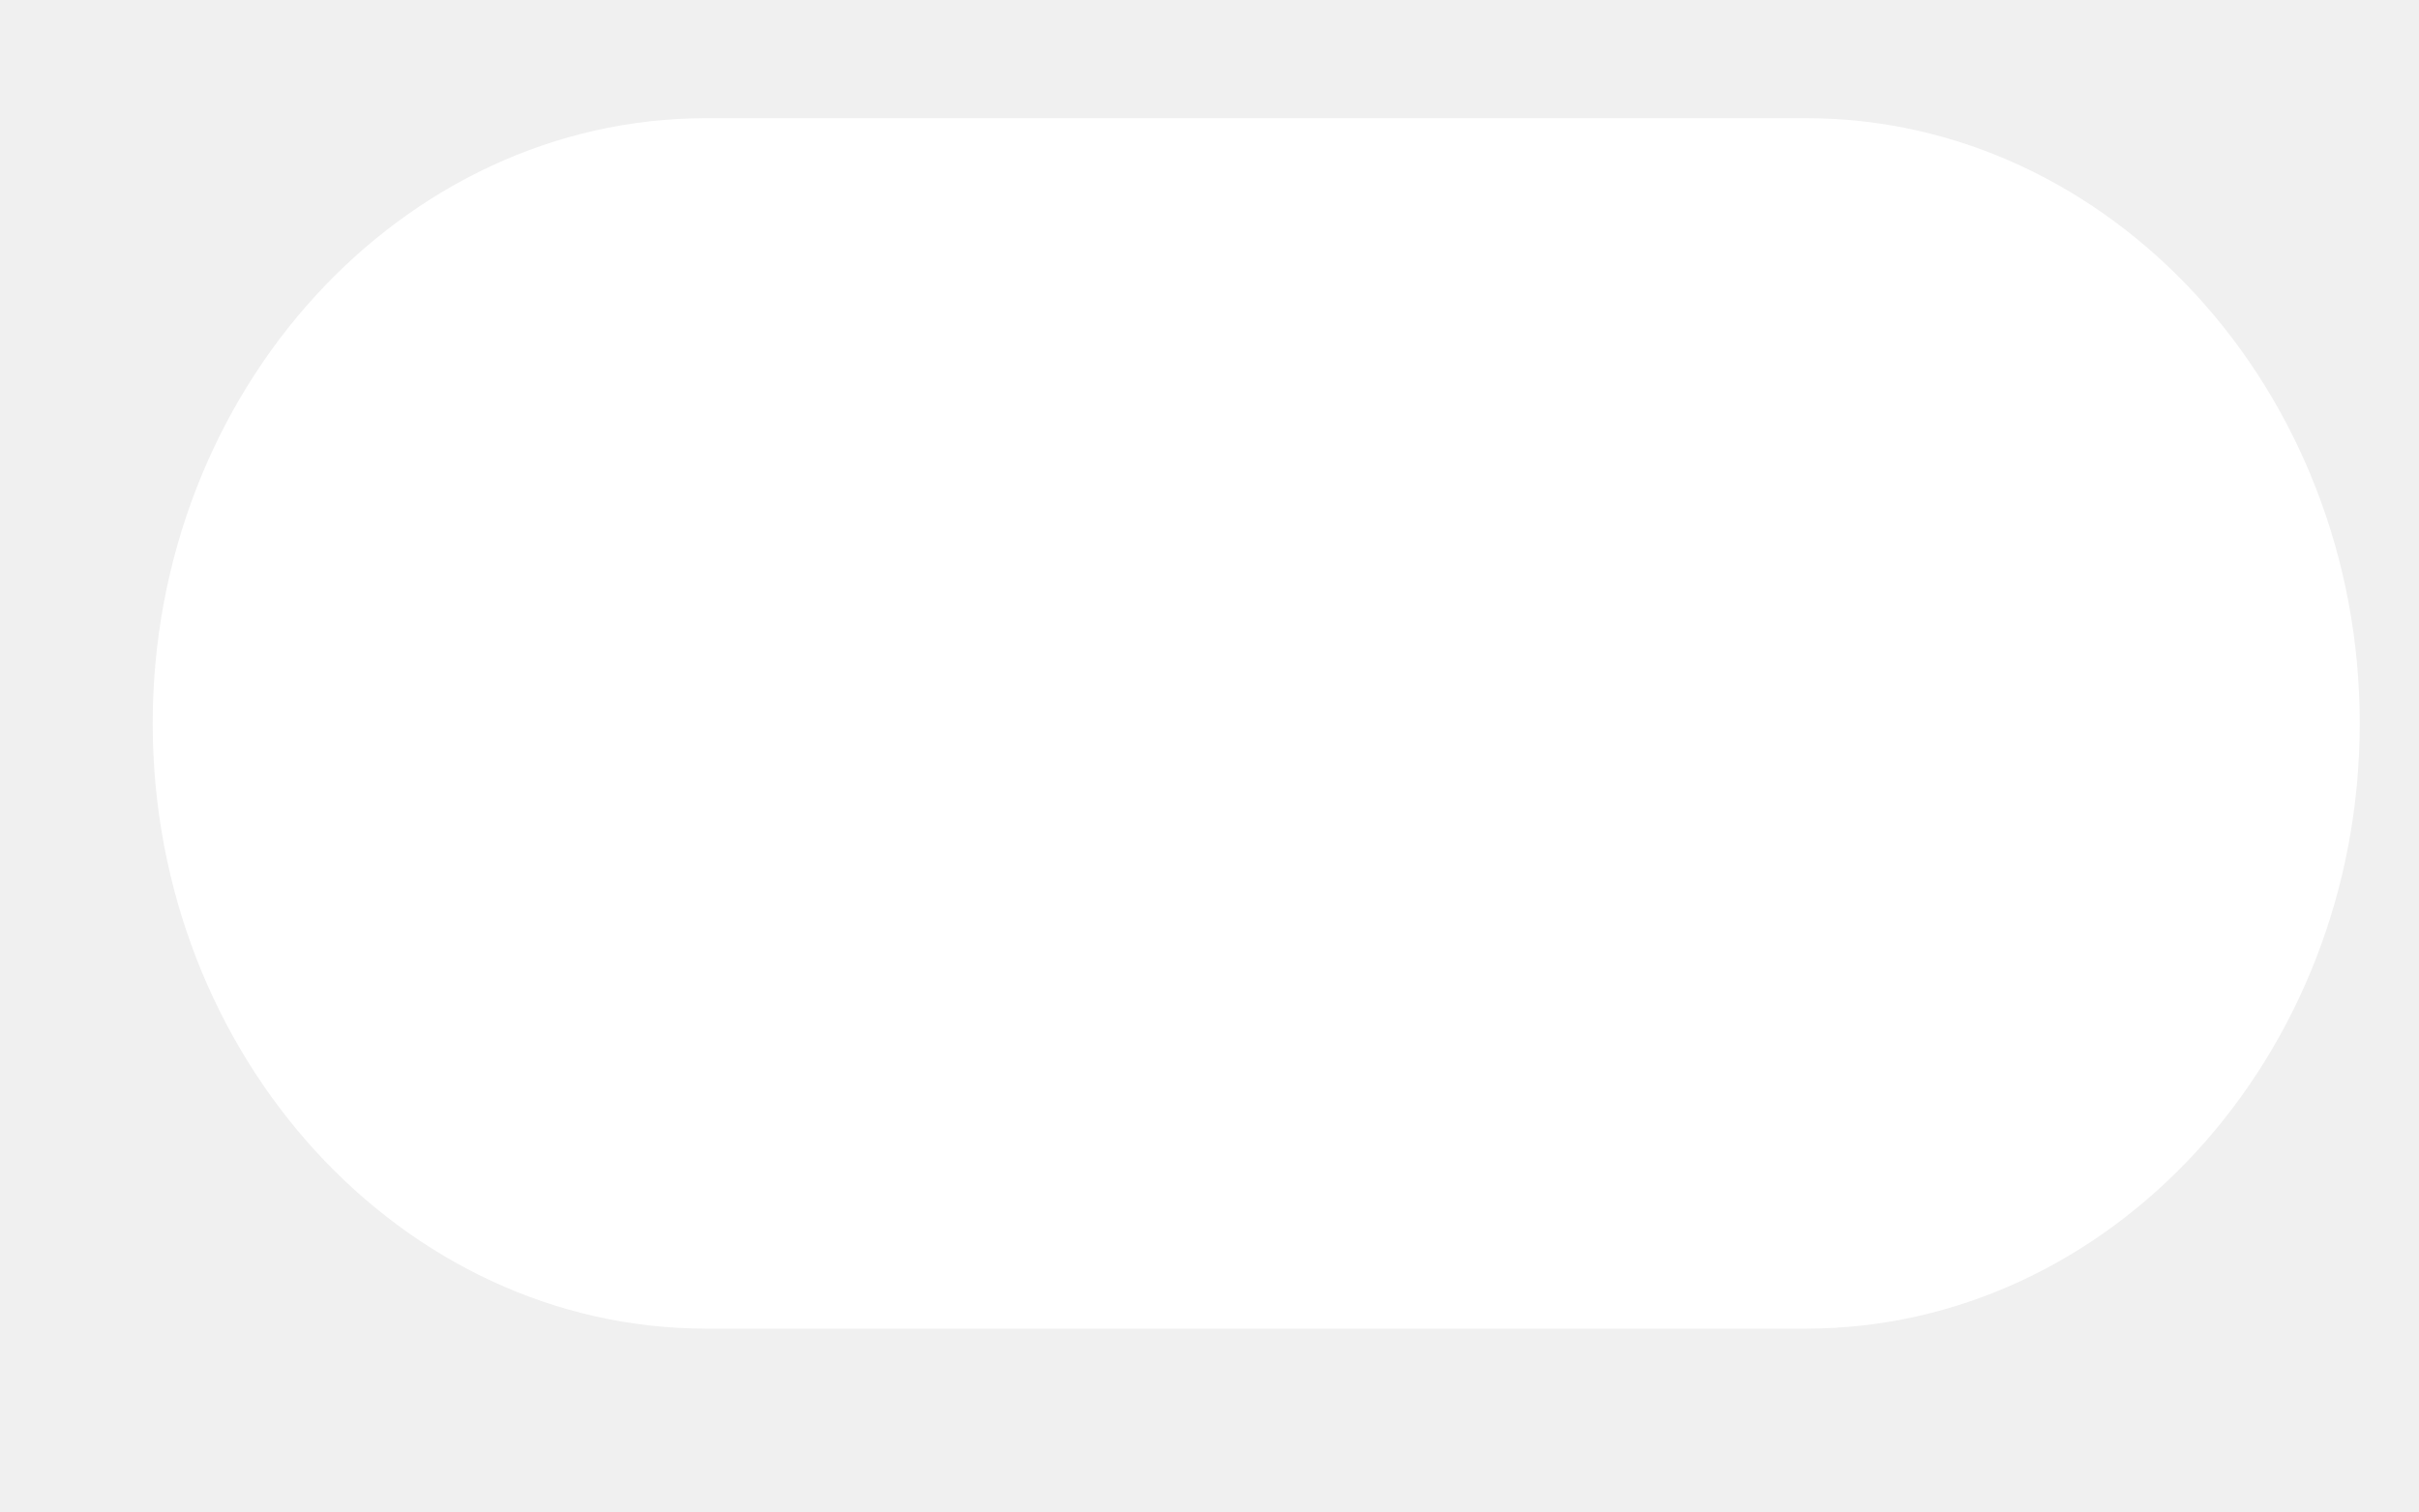
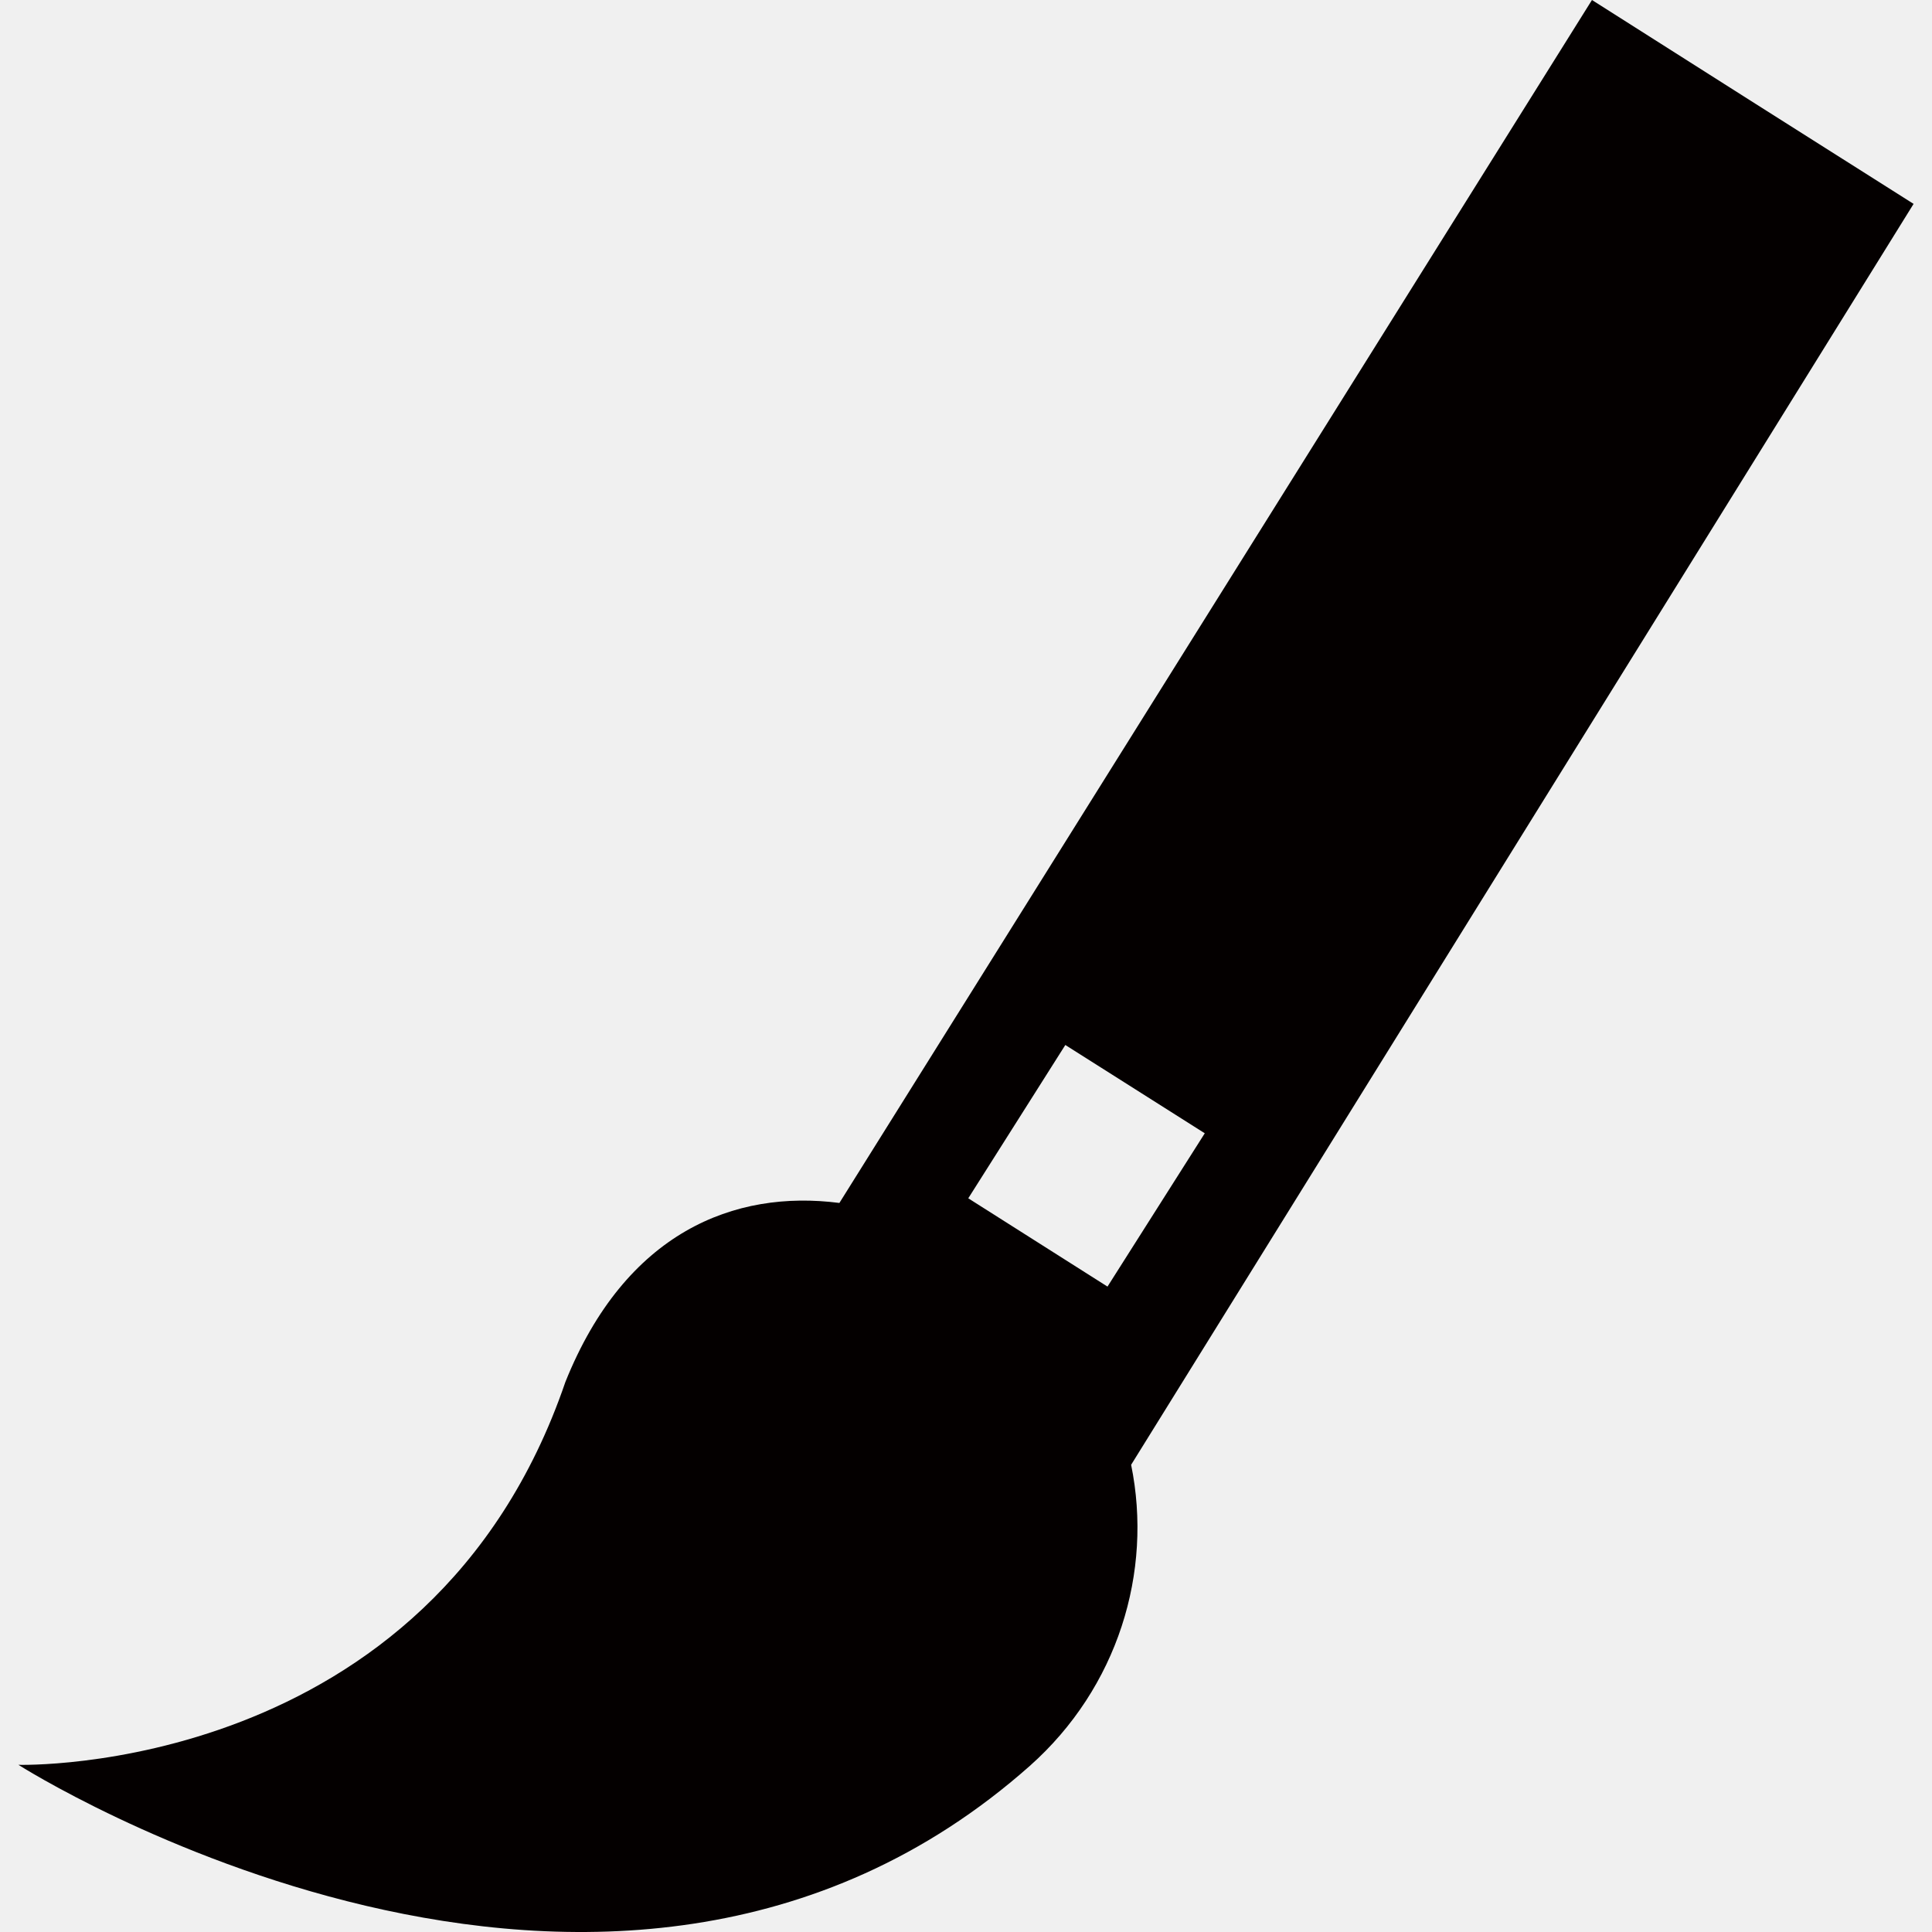
- <svg xmlns="http://www.w3.org/2000/svg" version="1.1" width="8px" height="5px">
-   <g transform="matrix(1 0 0 1 -77 -732 )">
-     <path d="M 7.804 2.393  C 7.804 3.494  6.98 4.395  5.973 4.395  L 2.335 4.395  C 1.329 4.395  0.505 3.494  0.505 2.393  C 0.505 1.292  1.329 0.391  2.335 0.391  L 5.973 0.391  C 6.98 0.391  7.804 1.292  7.804 2.393  Z " fill-rule="nonzero" fill="#ffffff" stroke="none" transform="matrix(1 0 0 1 77 732 )" />
+ <svg xmlns="http://www.w3.org/2000/svg" version="1.1" width="17px" height="17px">
+   <g transform="matrix(1 0 0 1 -191 -152 )">
+     <path d="M 9.953 12.889  L 16.838 1.794  L 15.448 0.914  L 14.008 0  L 7.386 10.585  C 6.464 10.466  5.505 10.84  4.975 12.16  C 3.786 15.637  0.162 15.529  0.162 15.529  C 0.162 15.529  5.345 18.833  9.062 15.538  C 9.835 14.851  10.146 13.833  9.953 12.889  Z M 9.745 11.321  L 8.52 10.544  L 9.374 9.195  L 10.601 9.972  L 9.745 11.321  Z " fill-rule="nonzero" fill="#040000" stroke="none" transform="matrix(1 0 0 1 191 152 )" />
  </g>
</svg>
